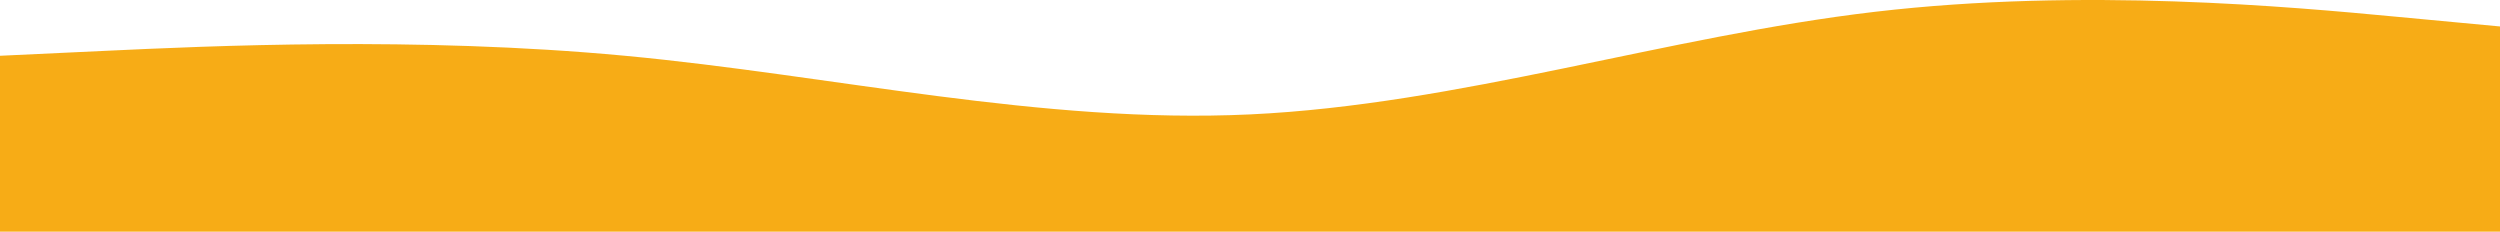
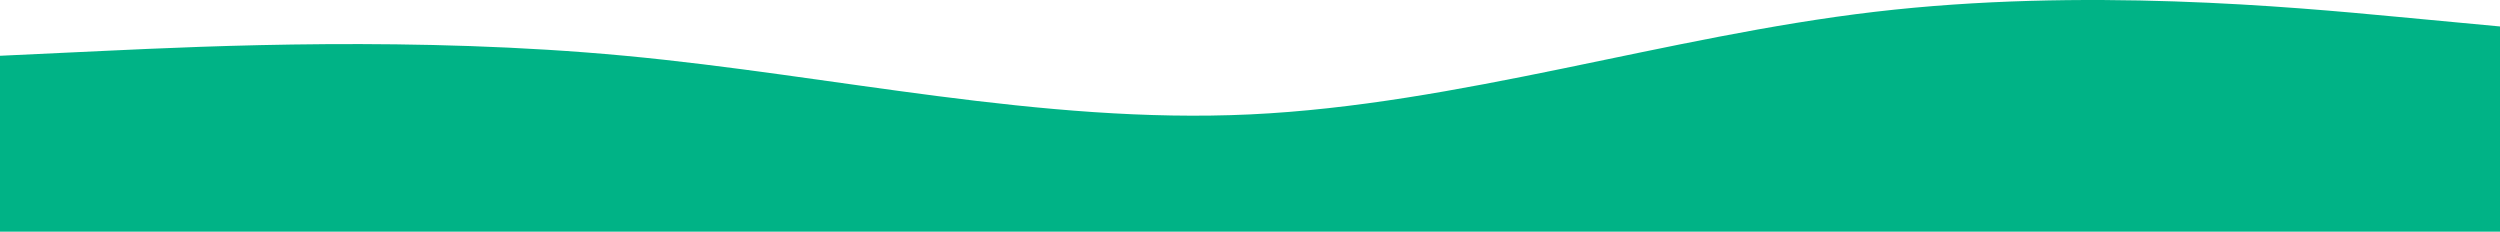
<svg xmlns="http://www.w3.org/2000/svg" width="2115" height="196" viewBox="0 0 2115 196" fill="none">
-   <path fill-rule="evenodd" clip-rule="evenodd" d="M0 47.185L88.125 43.051C176.25 38.917 352.5 30.65 528.75 47.185C705 63.72 881.25 105.057 1057.5 96.79C1233.75 88.522 1410 30.65 1586.25 9.981C1762.5 -10.688 1938.75 5.847 2026.88 14.114L2115 22.382V196H2026.88C1938.75 196 1762.5 196 1586.25 196C1410 196 1233.75 196 1057.5 196C881.25 196 705 196 528.75 196C352.5 196 176.25 196 88.125 196H0V47.185Z" fill="#f7ac16" />
+   <path fill-rule="evenodd" clip-rule="evenodd" d="M0 47.185L88.125 43.051C176.25 38.917 352.5 30.65 528.75 47.185C705 63.72 881.25 105.057 1057.5 96.79C1233.75 88.522 1410 30.65 1586.25 9.981C1762.5 -10.688 1938.75 5.847 2026.88 14.114L2115 22.382V196H2026.88C1938.75 196 1762.5 196 1586.25 196C1410 196 1233.75 196 1057.5 196C881.25 196 705 196 528.75 196C352.5 196 176.25 196 88.125 196H0V47.185Z" fill="#00b386" />
</svg>
